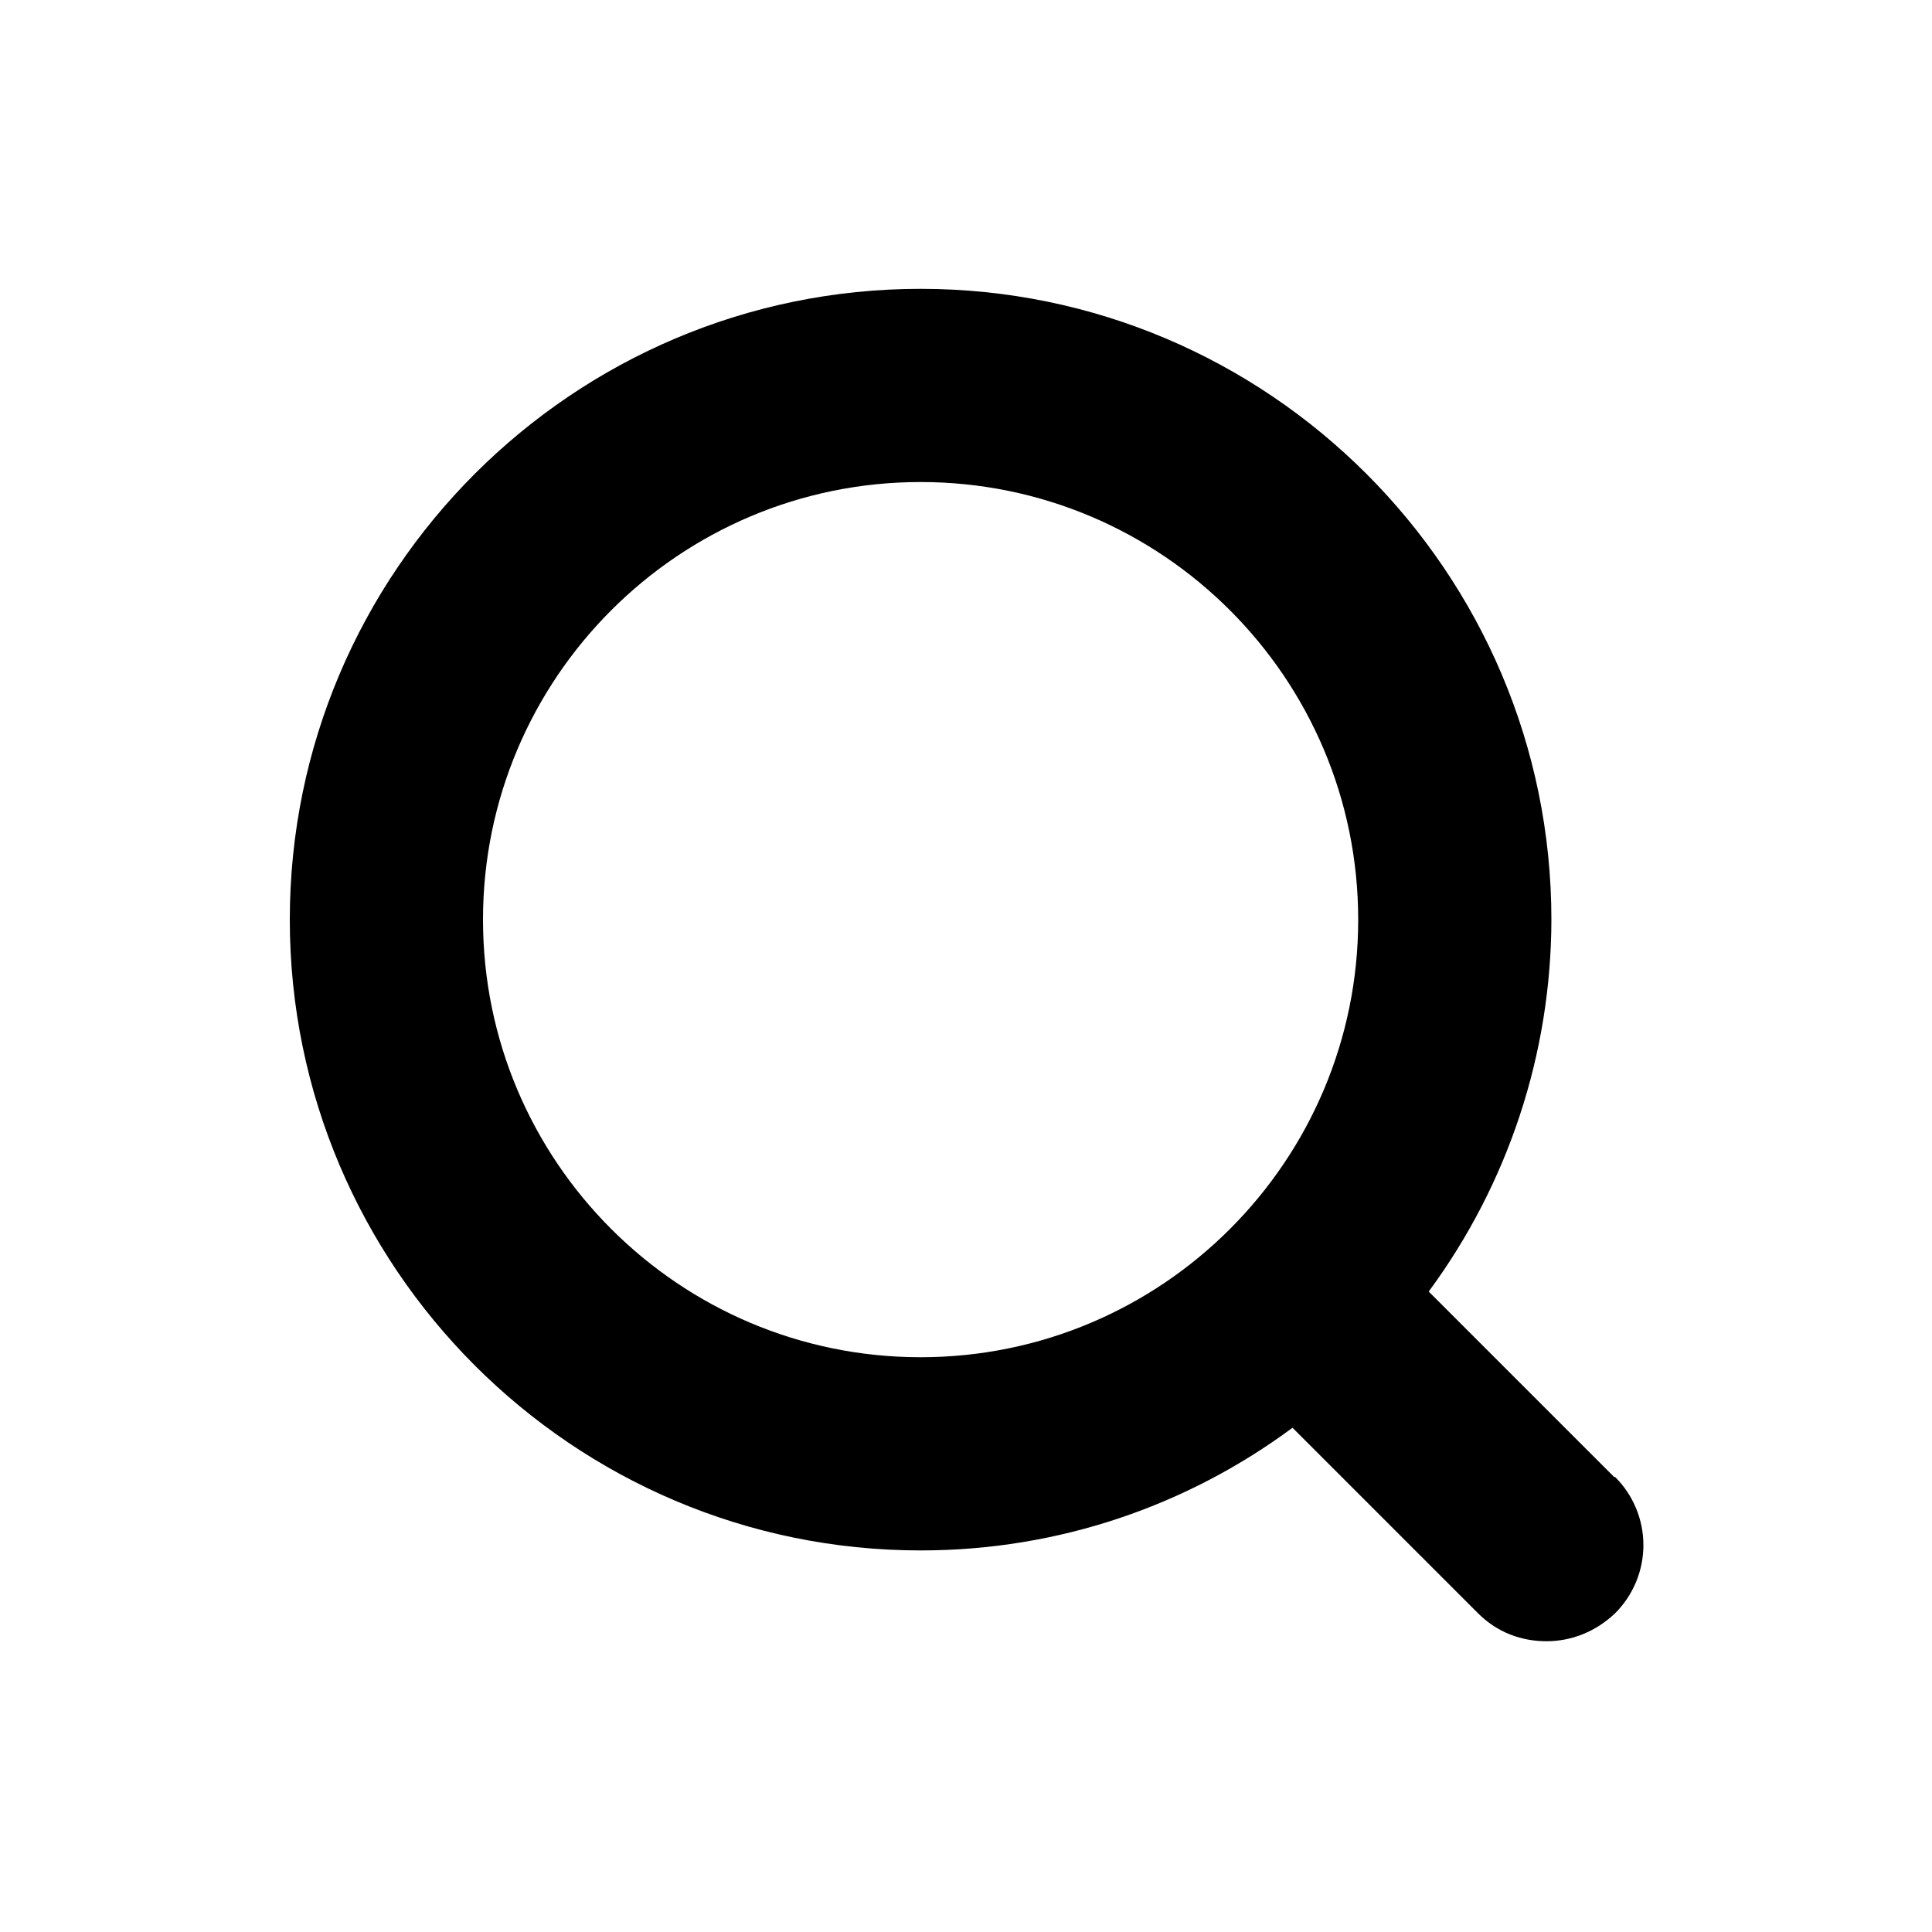
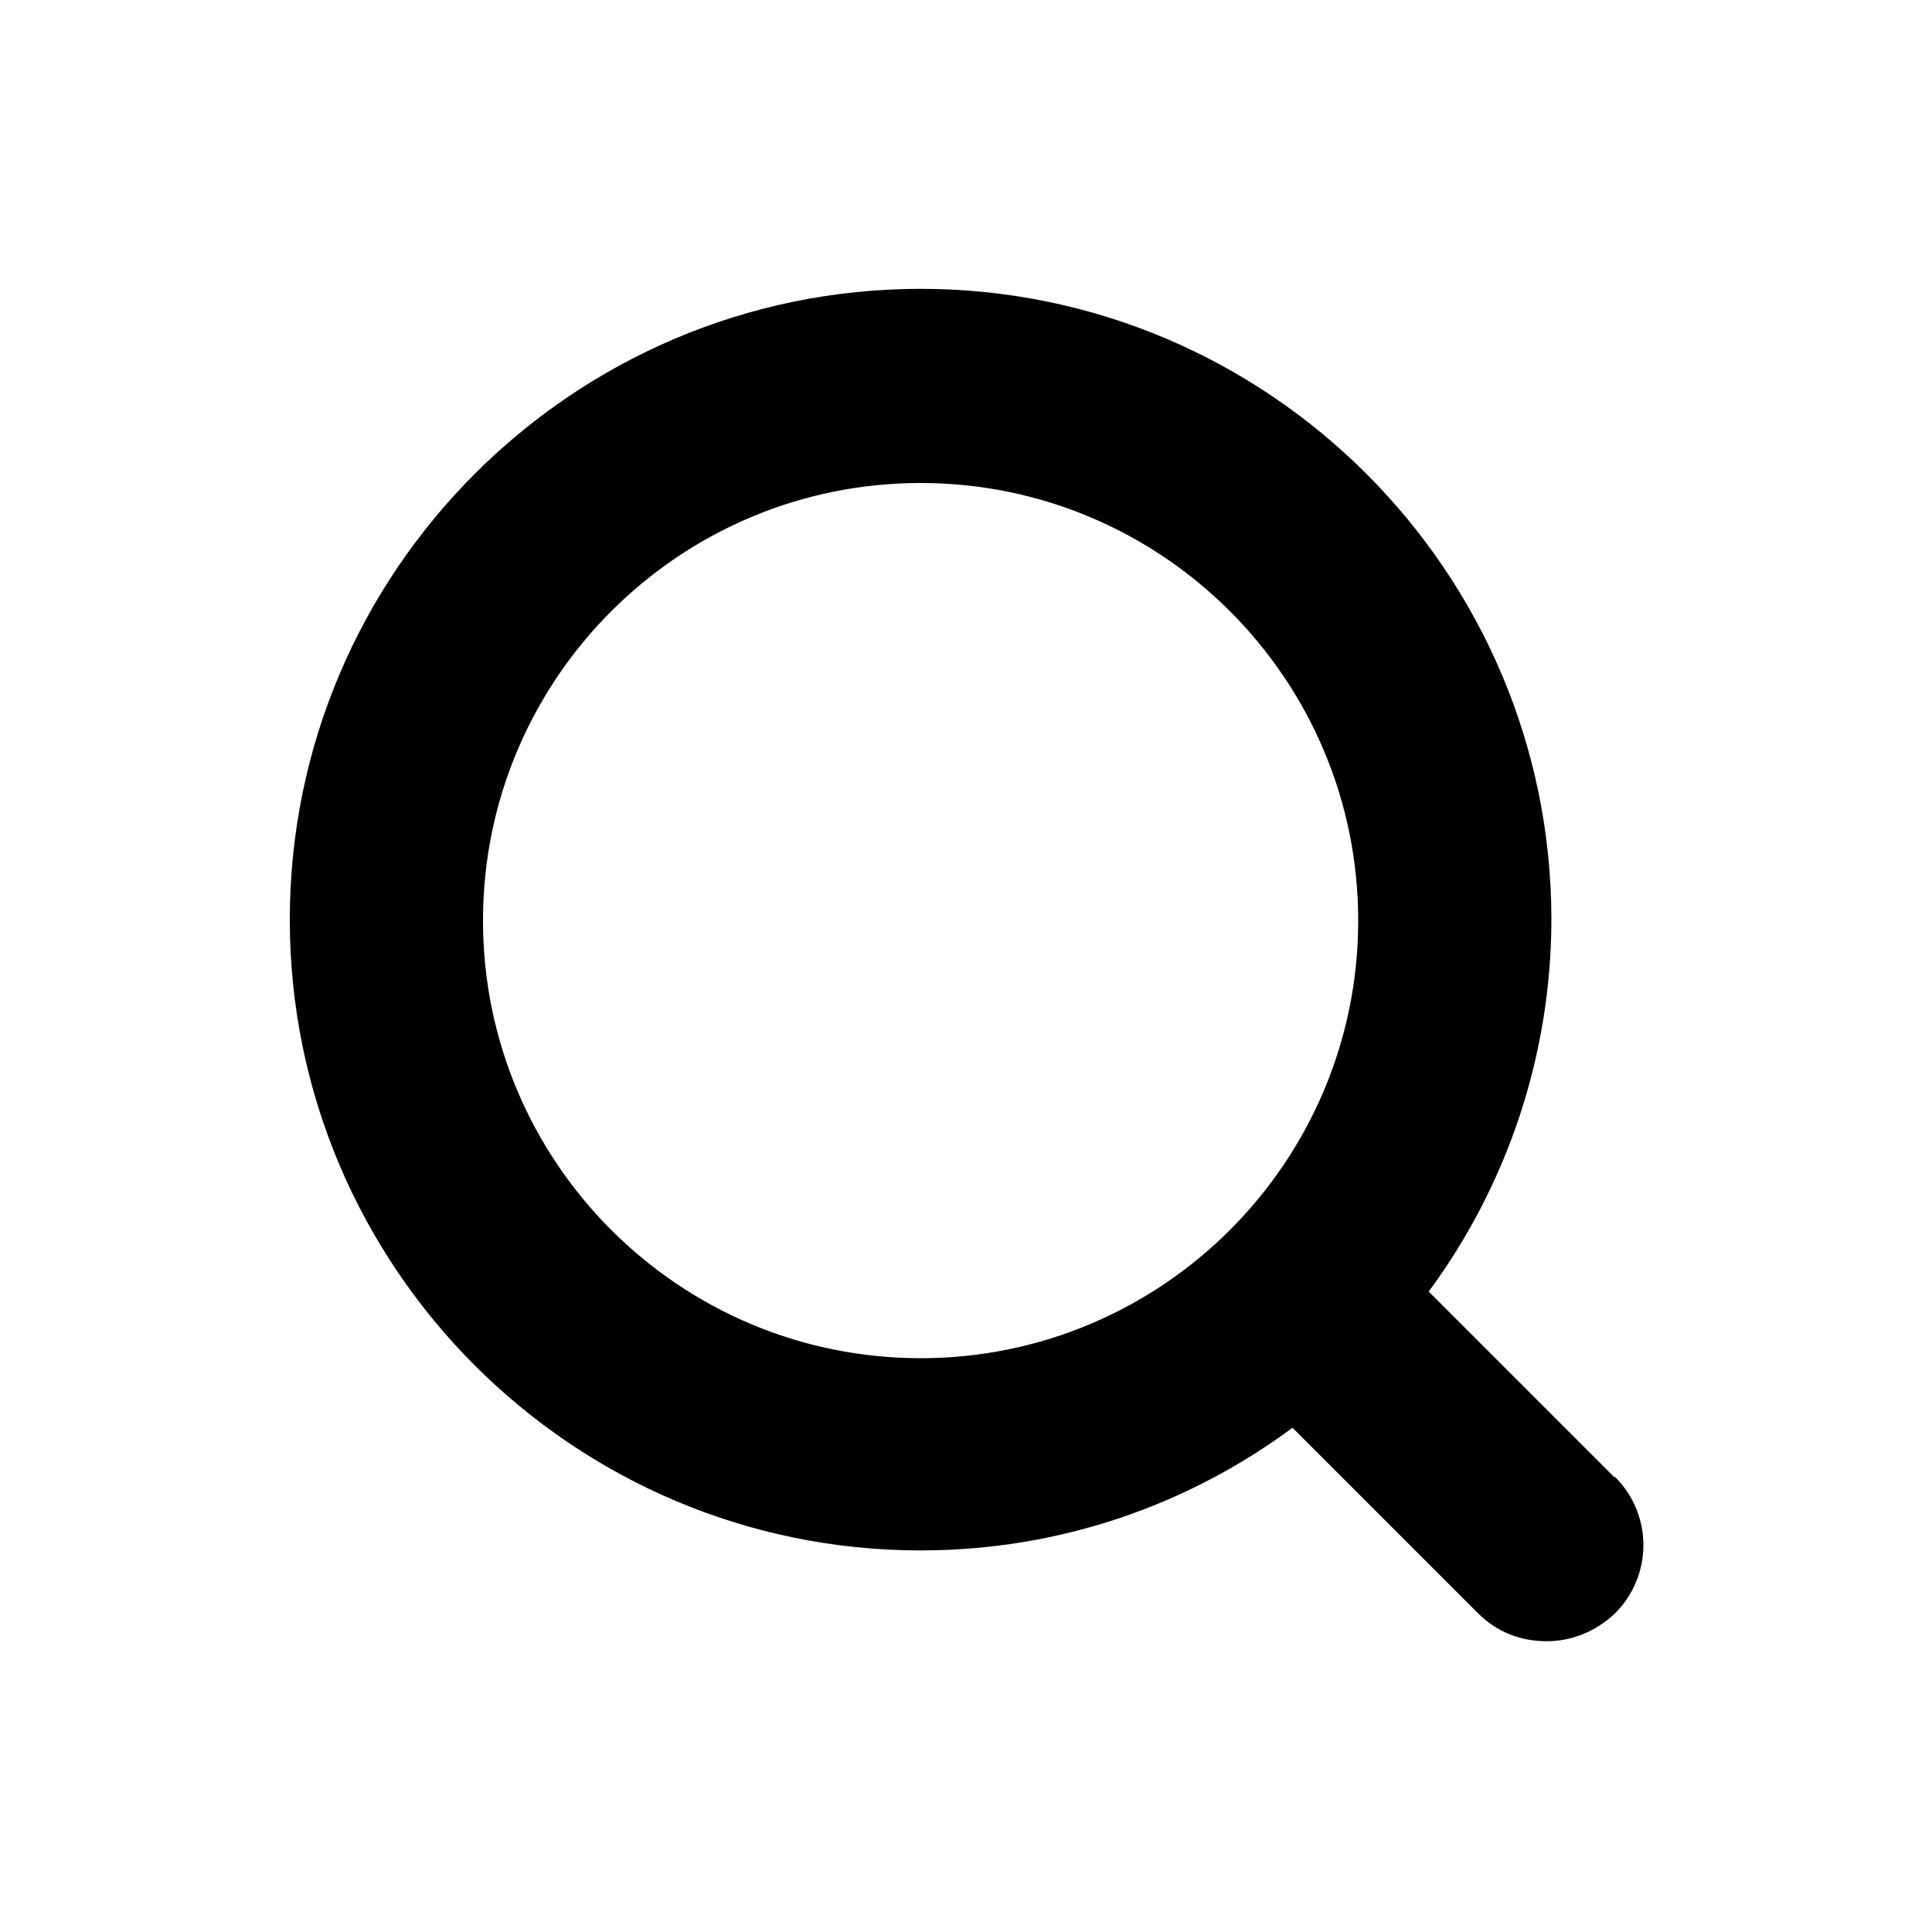
<svg xmlns="http://www.w3.org/2000/svg" width="20" height="20" fill="currentColor" viewBox="0 0 20 20">
-   <path d="m16.71 15.29-1.92-1.92a6.5 6.5 0 0 0 1.27-3.85c0-3.6-2.93-6.53-6.53-6.53S3 5.92 3 9.52s2.93 6.53 6.53 6.53c1.44 0 2.77-.47 3.85-1.27l1.92 1.92c.2.2.45.29.71.29s.51-.1.71-.29a.996.996 0 0 0 0-1.41ZM5 9.52c0-2.5 2.03-4.53 4.53-4.53s4.53 2.03 4.53 4.53-2.03 4.53-4.53 4.53S5 12.02 5 9.52" />
+   <path d="m16.71 15.29-1.92-1.92a6.5 6.5 0 0 0 1.27-3.85c0-3.6-2.93-6.53-6.53-6.53S3 5.92 3 9.52s2.93 6.53 6.53 6.53c1.44 0 2.77-.47 3.85-1.27l1.92 1.92c.2.2.45.29.71.29s.51-.1.71-.29a.996.996 0 0 0 0-1.41ZM5 9.53C5 7.03 7.03 5 9.53 5s4.53 2.03 4.53 4.53-2.03 4.53-4.53 4.53S5 12.03 5 9.53" />
</svg>
